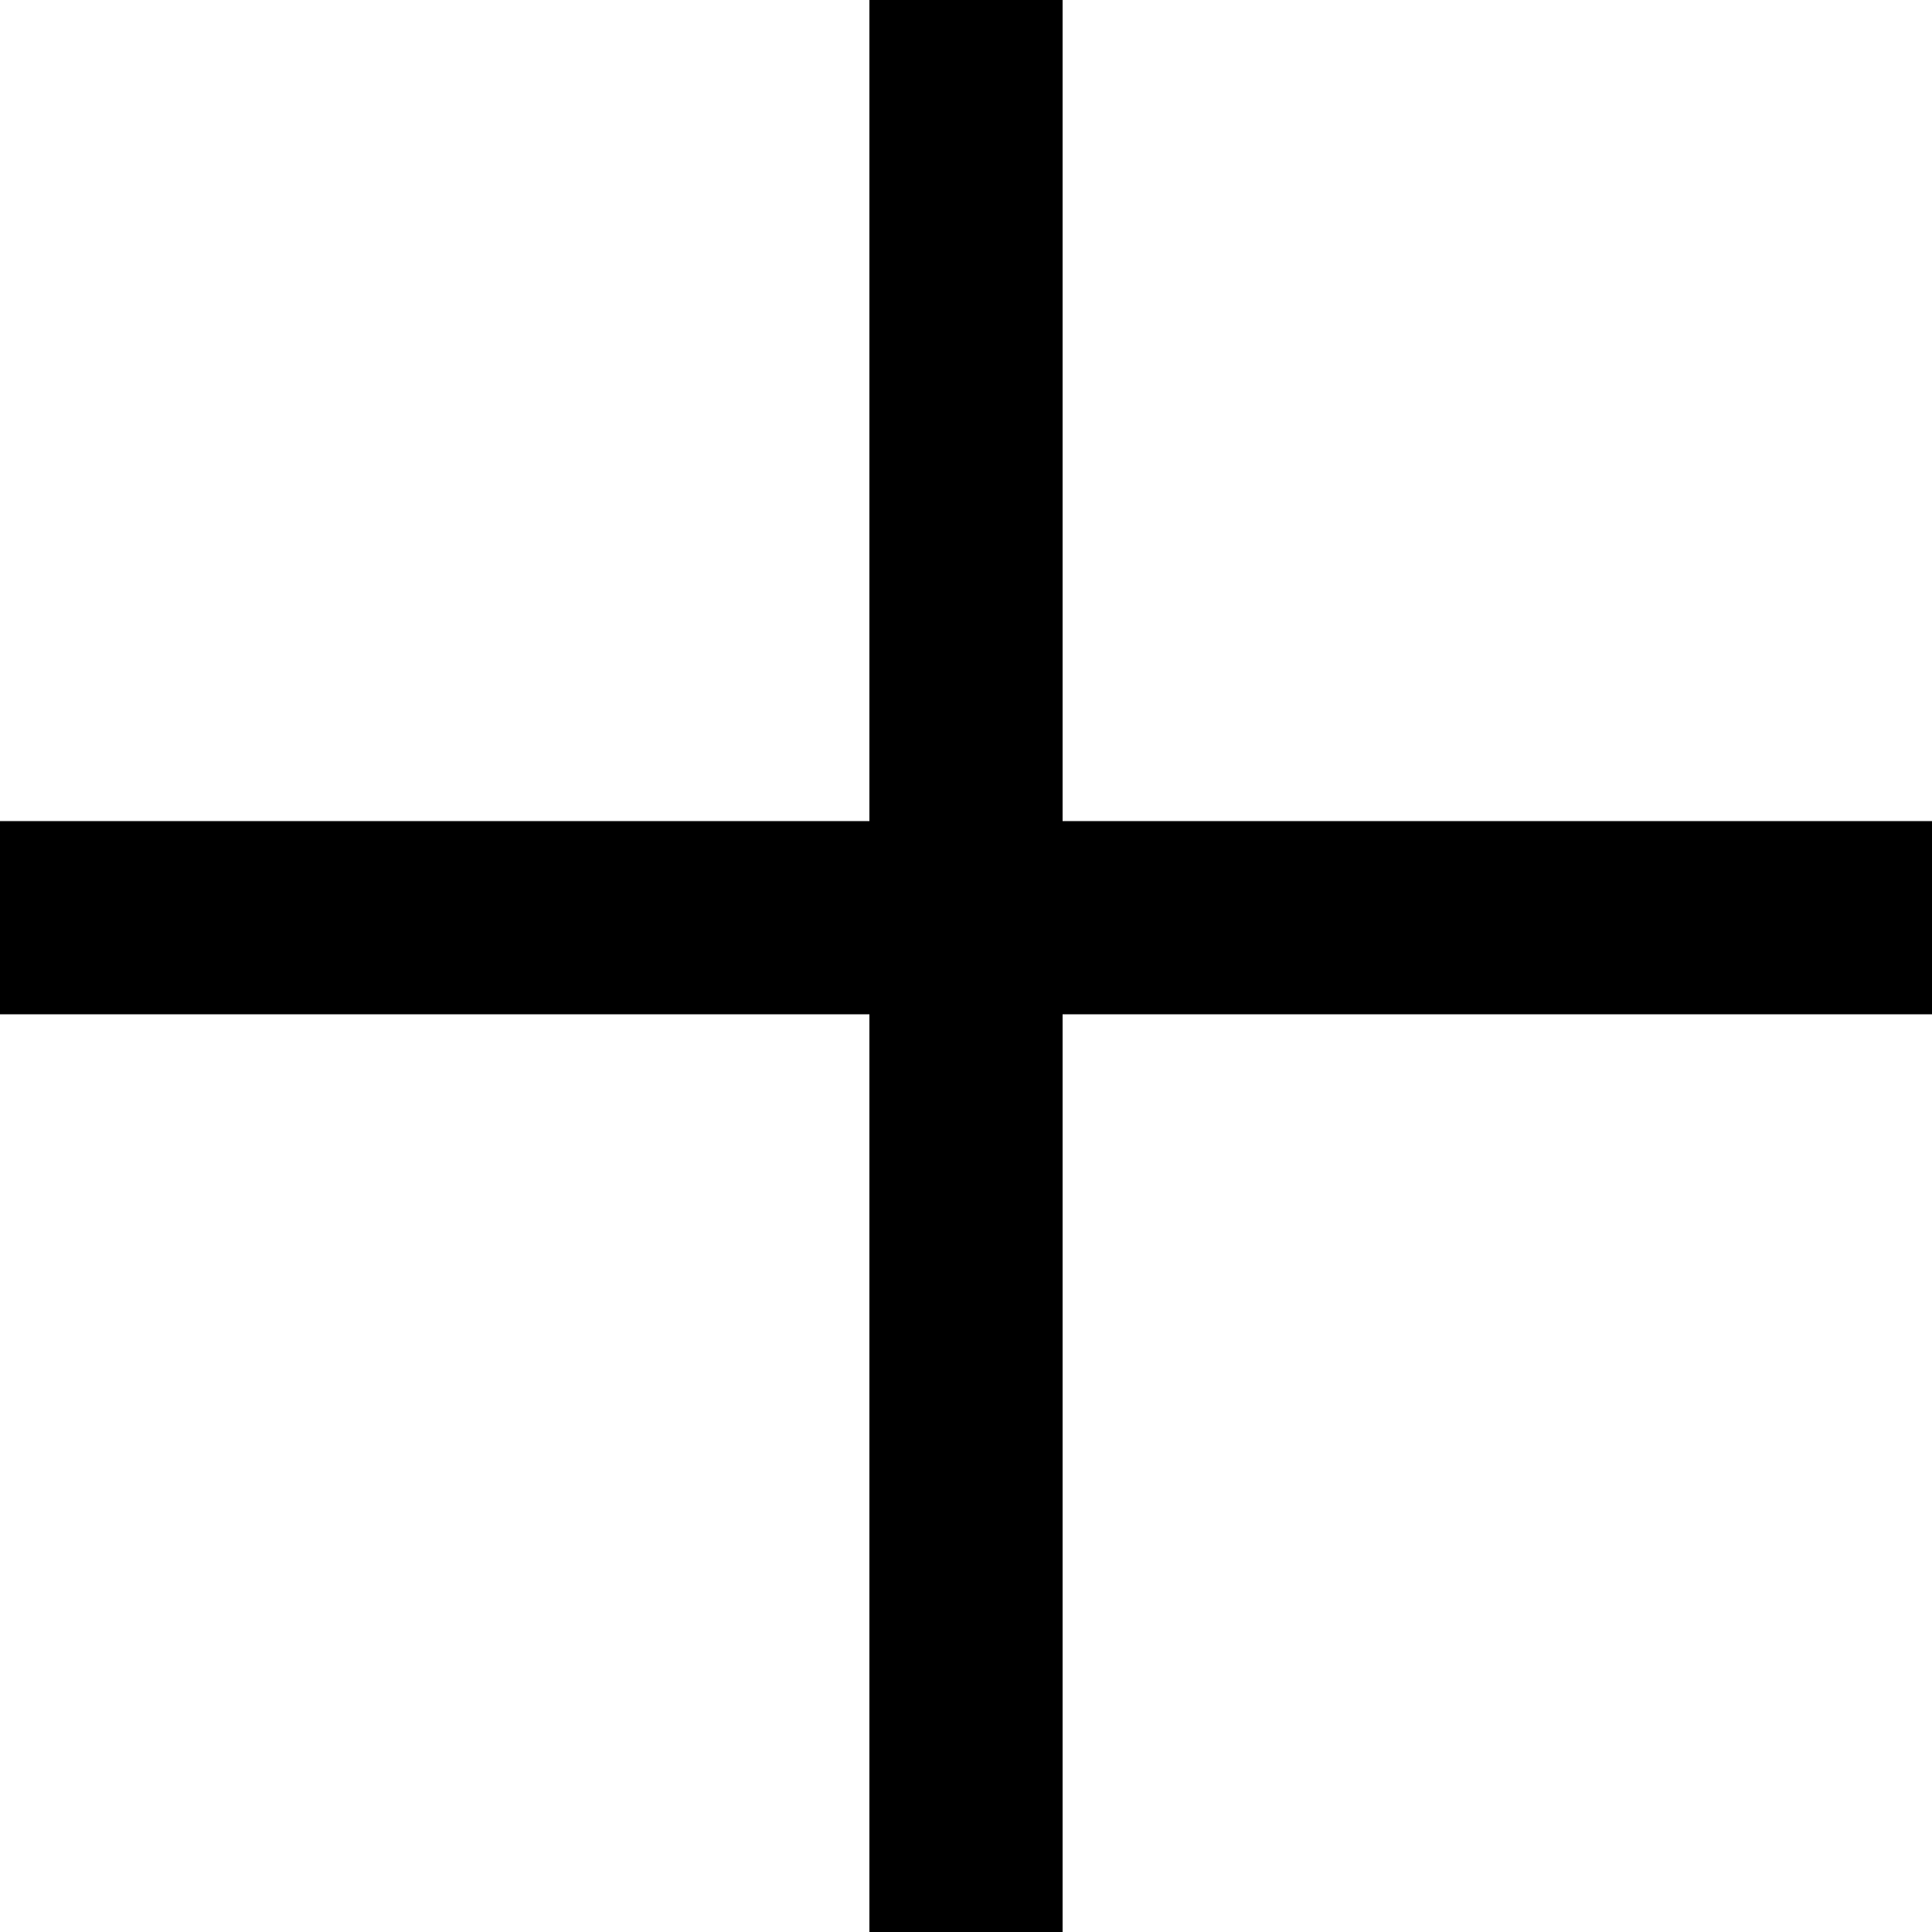
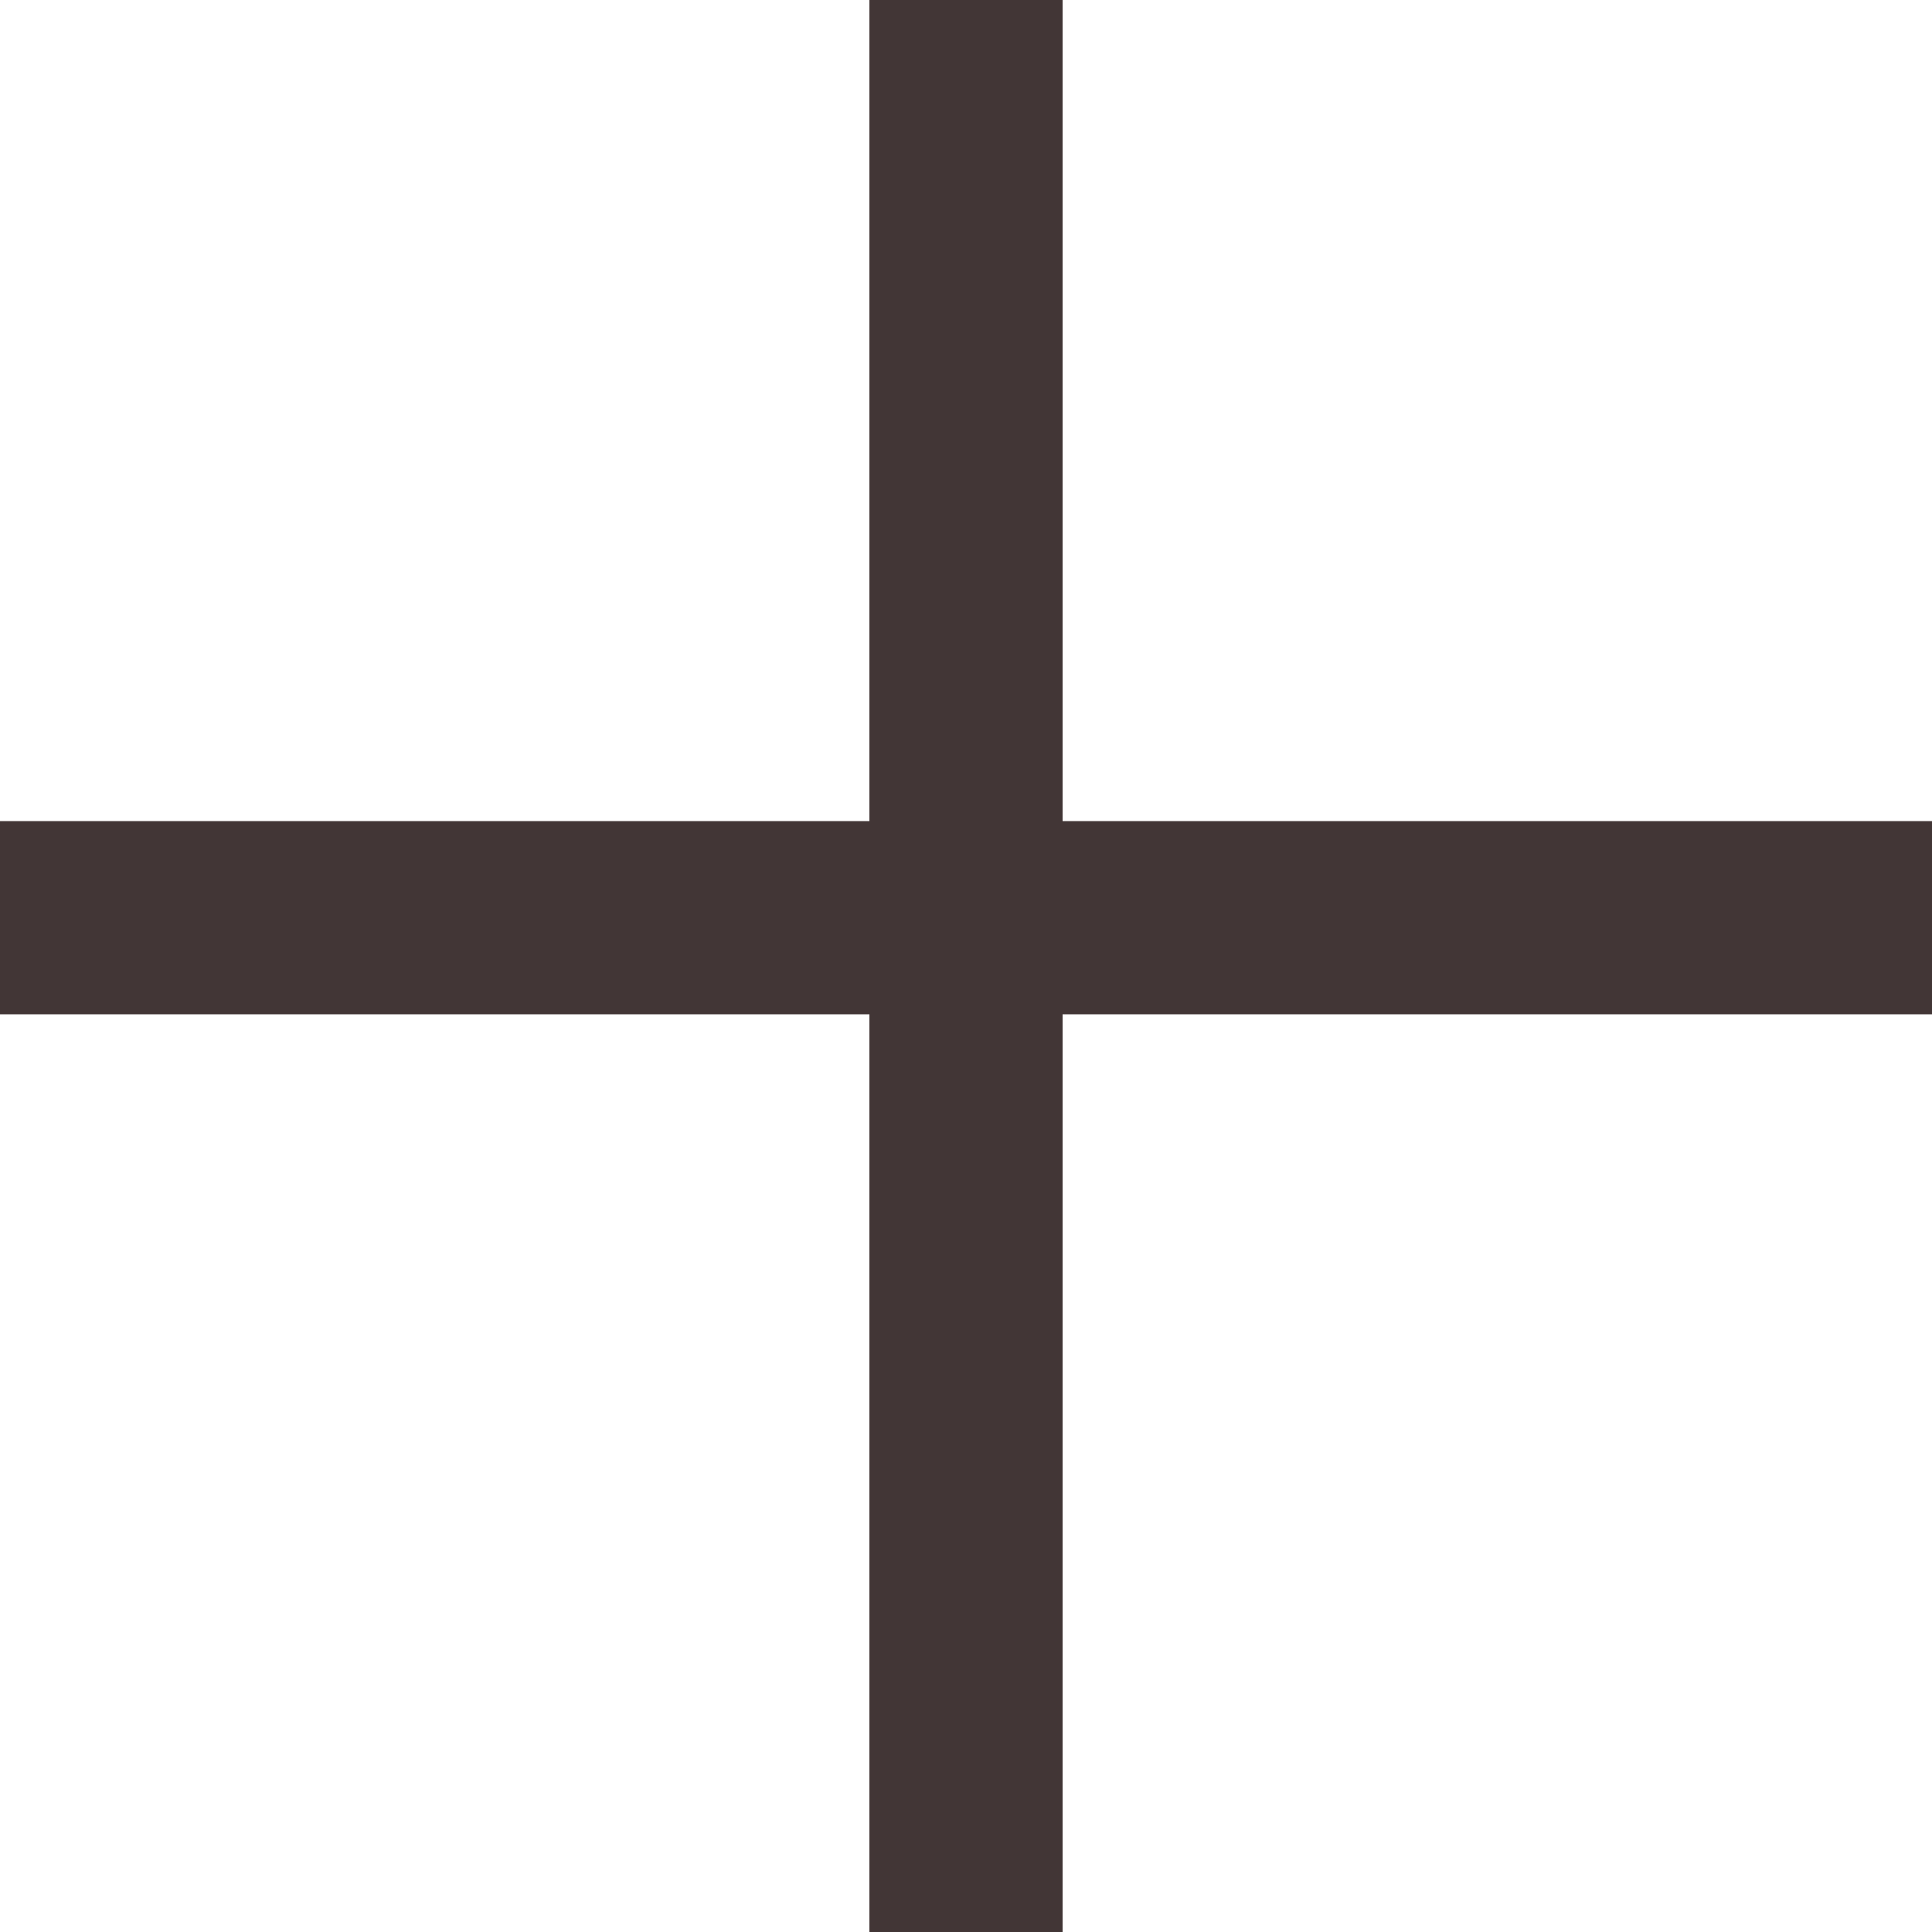
<svg xmlns="http://www.w3.org/2000/svg" width="20" height="20" viewBox="0 0 20 20" fill="none">
-   <path d="M0 9.5H20" stroke="black" stroke-width="2" />
-   <path d="M10 20L10 0" stroke="black" stroke-width="2" />
+   <path d="M0 9.5H20" stroke="#423636" stroke-width="2" />
+   <path d="M10 20L10 0" stroke="#423636" stroke-width="2" />
</svg>
